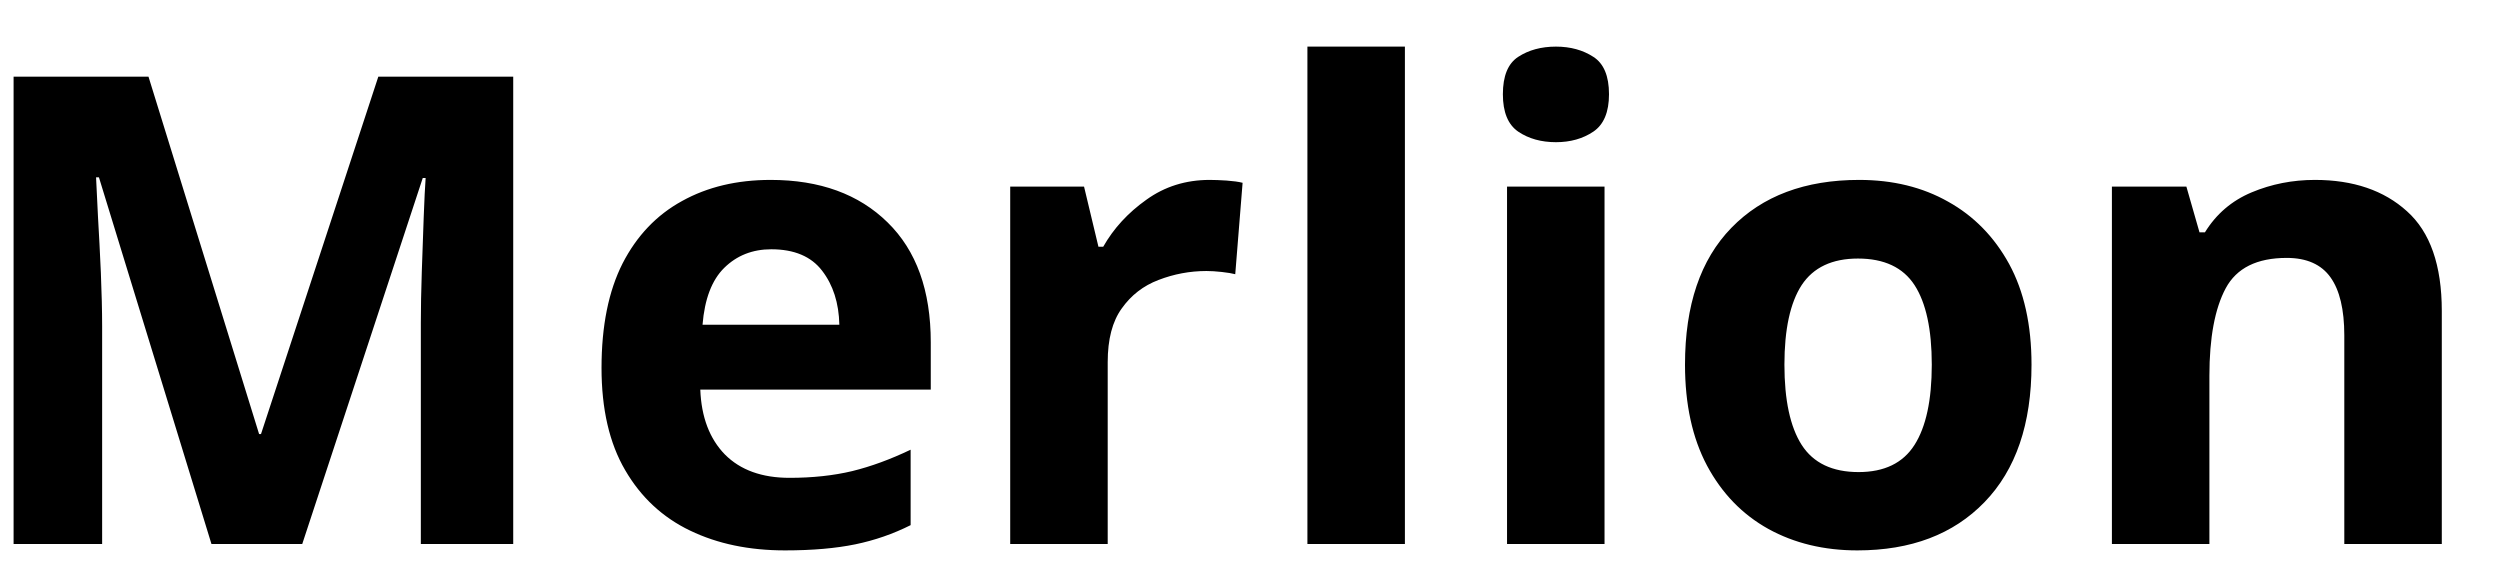
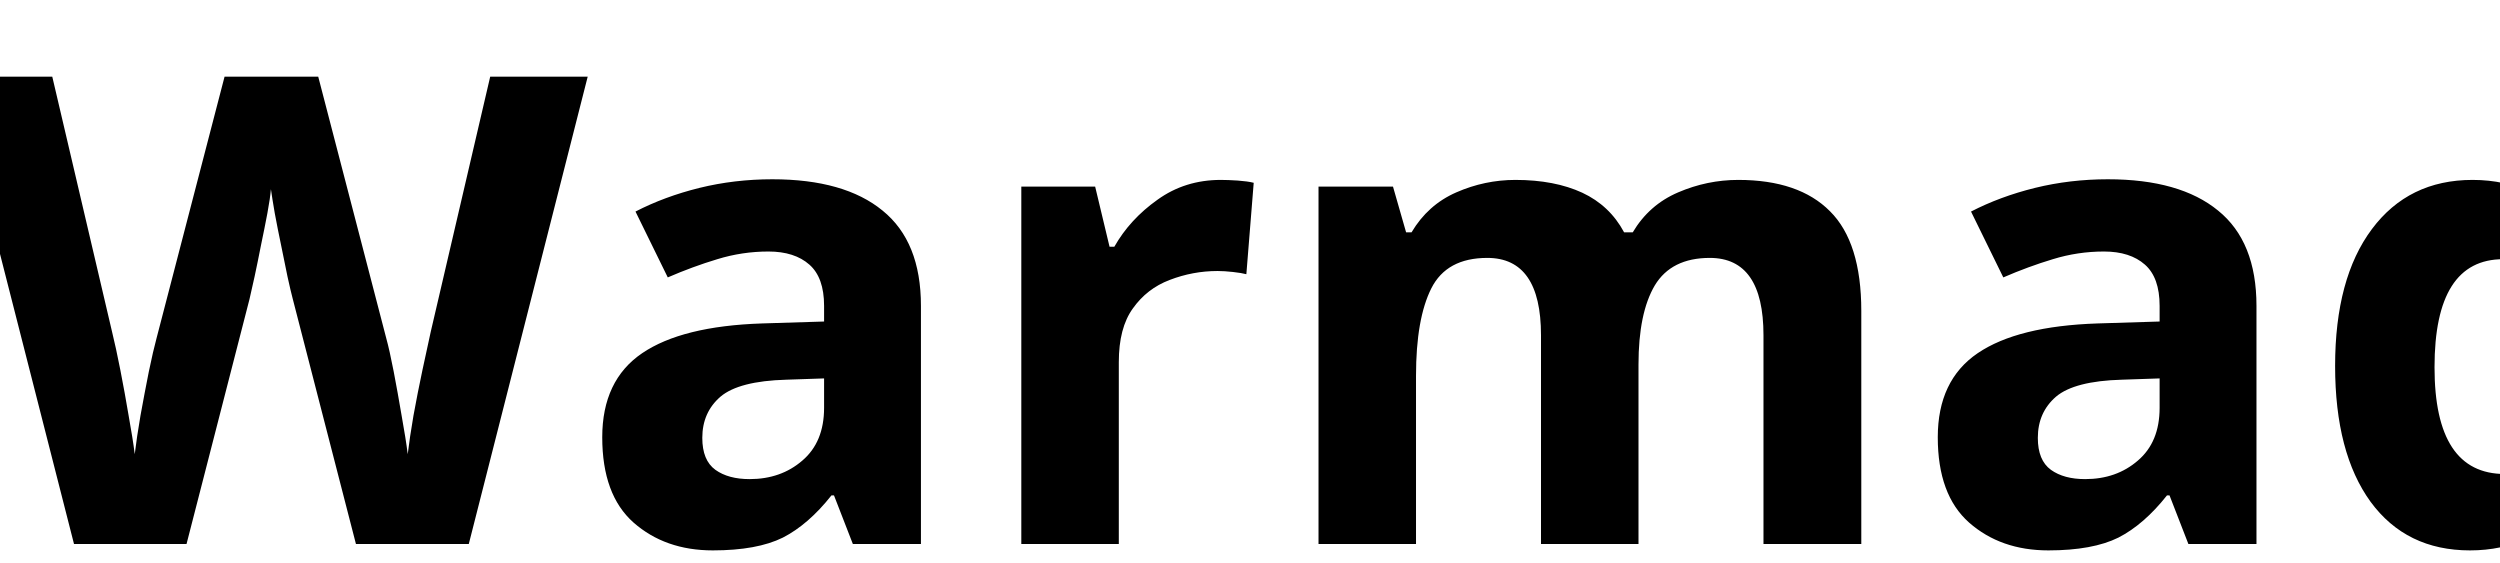
<svg xmlns="http://www.w3.org/2000/svg" width="2000" height="450">
  <g>
-     <text font-weight="bold" transform="matrix(16.3665 0 0 16.3665 -3021.98 -803.219)" stroke="#000" xml:space="preserve" text-anchor="start" font-family="Noto Sans JP" font-size="32" id="svg_2" y="75.668" x="182.435" stroke-width="0" fill="#000000">Merlion</text>
+     <text font-weight="bold" transform="matrix(16.3665 0 0 16.3665 -3021.98 -803.219)" stroke="#000" xml:space="preserve" text-anchor="start" font-family="Noto Sans JP" font-size="32" id="svg_2" y="75.668" x="182.435" stroke-width="0" fill="#000000">Warmage</text>
  </g>
</svg>
